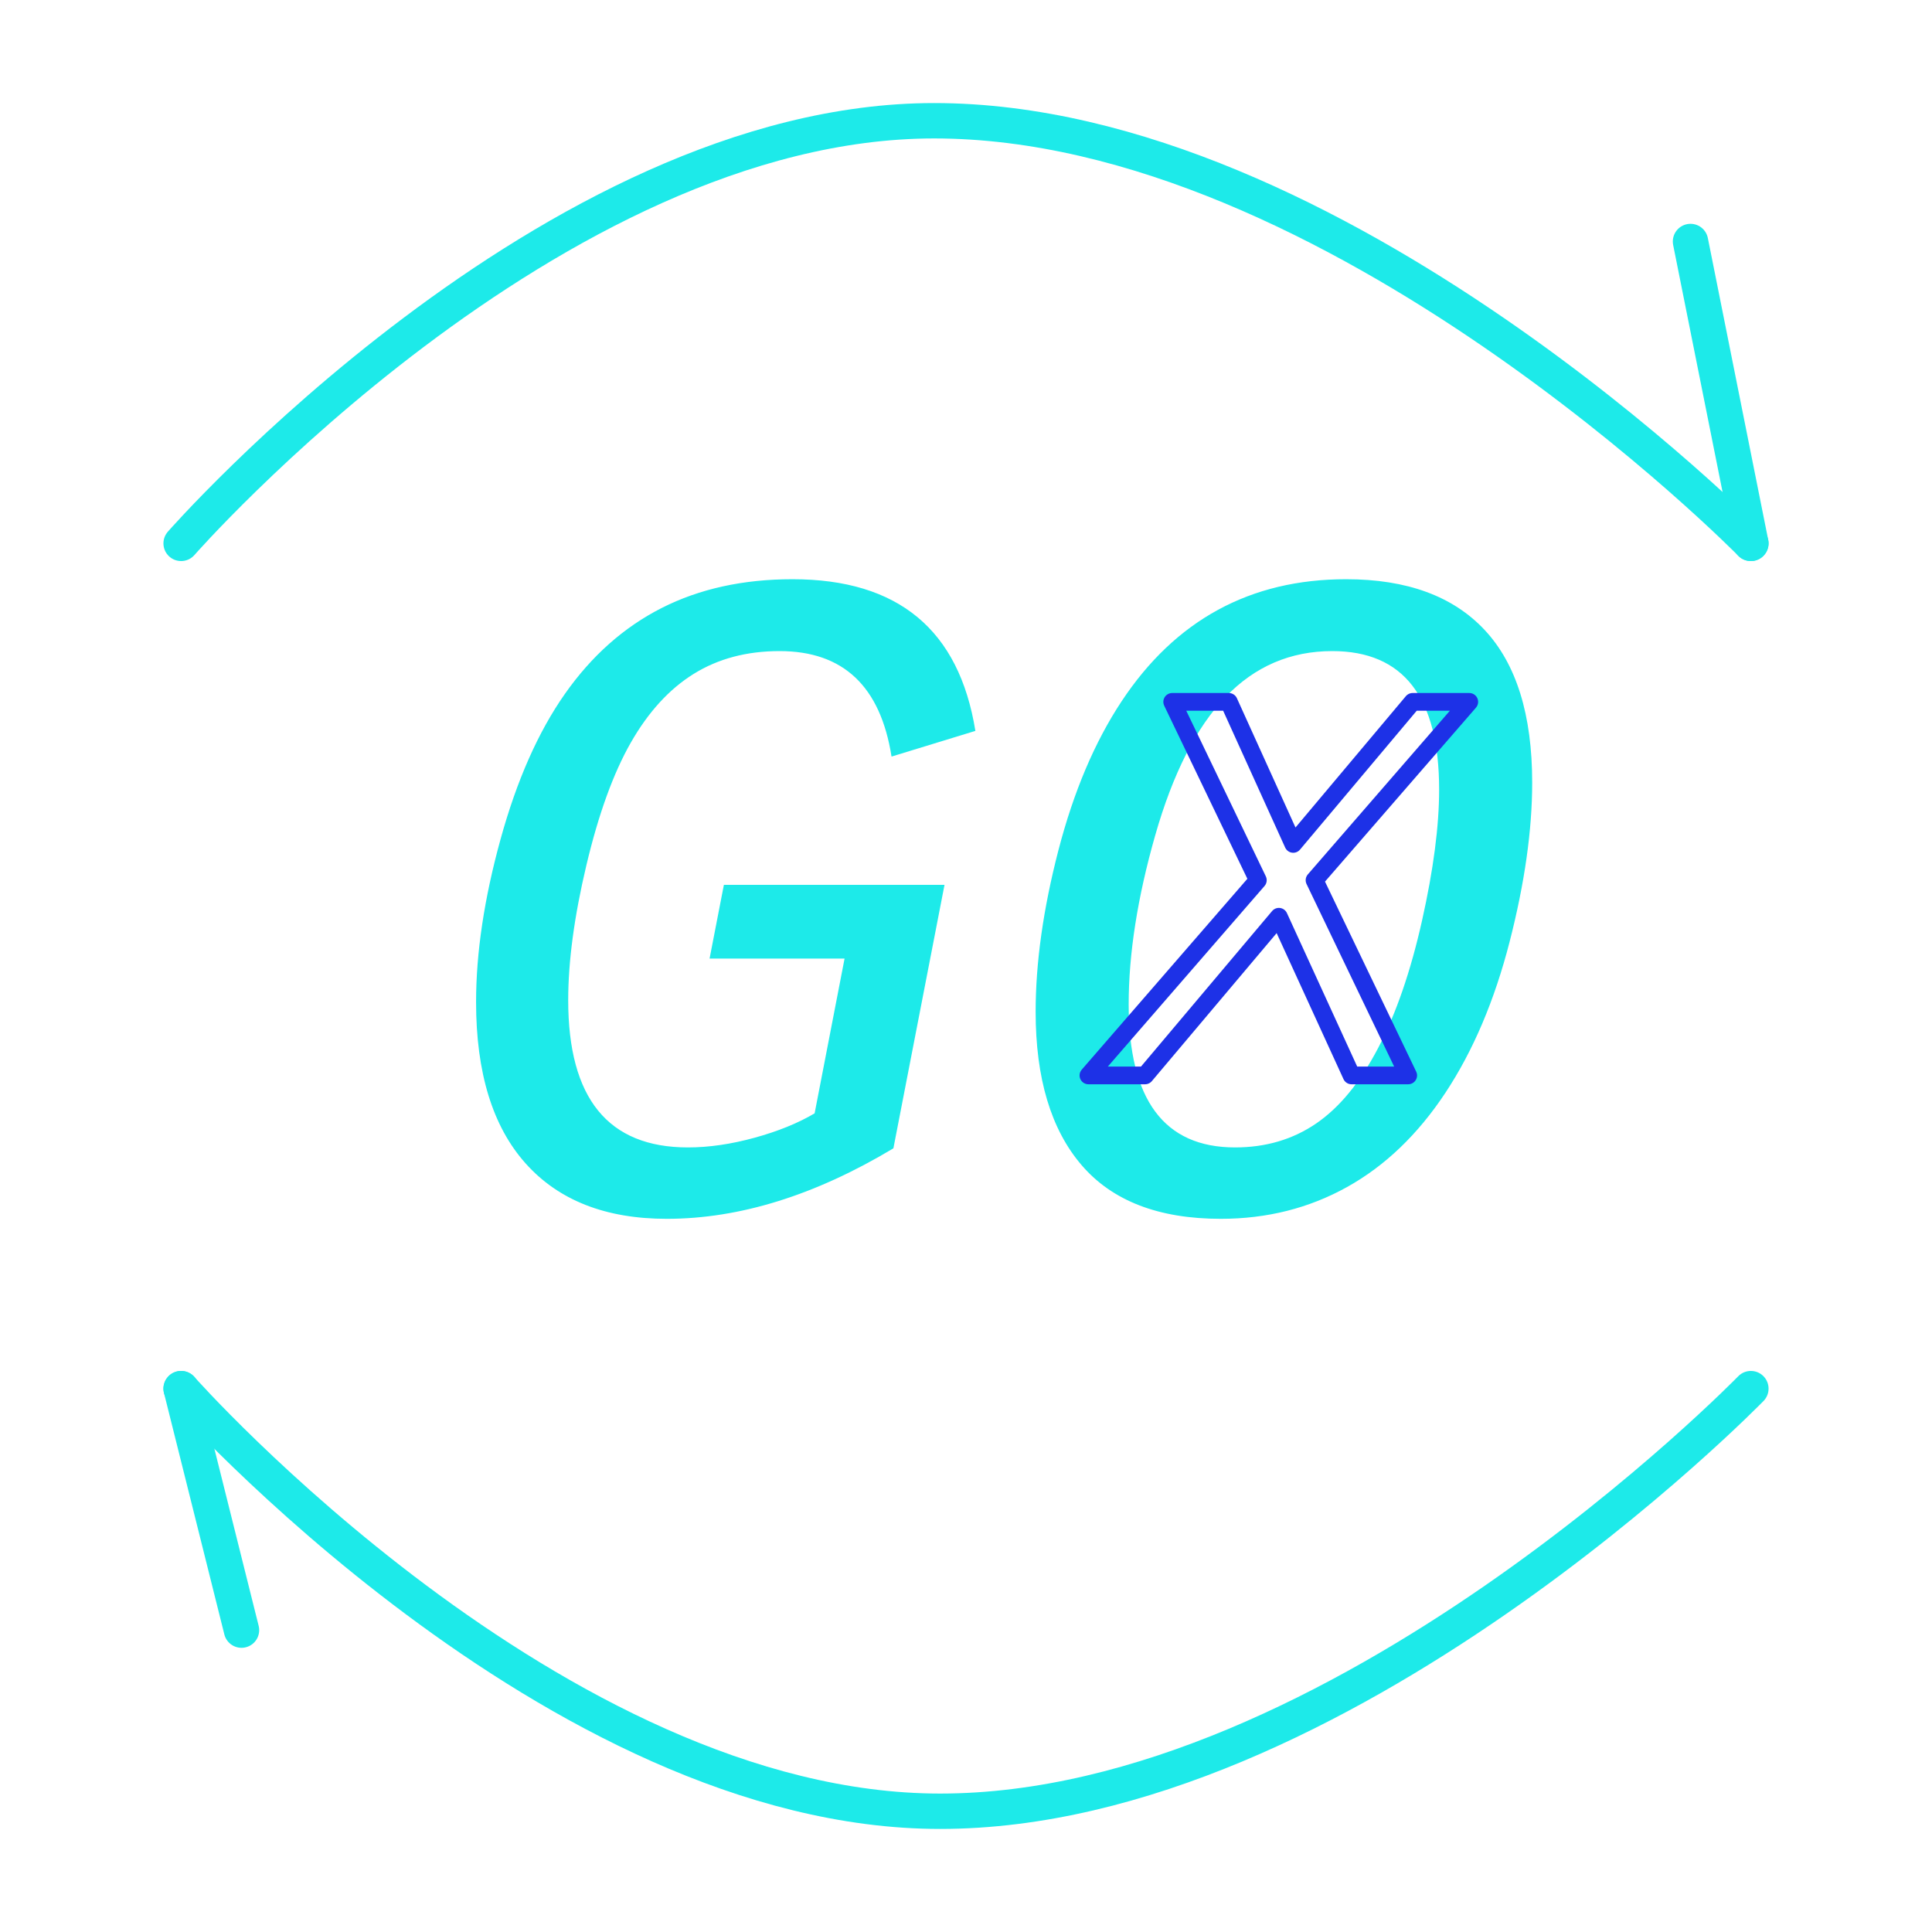
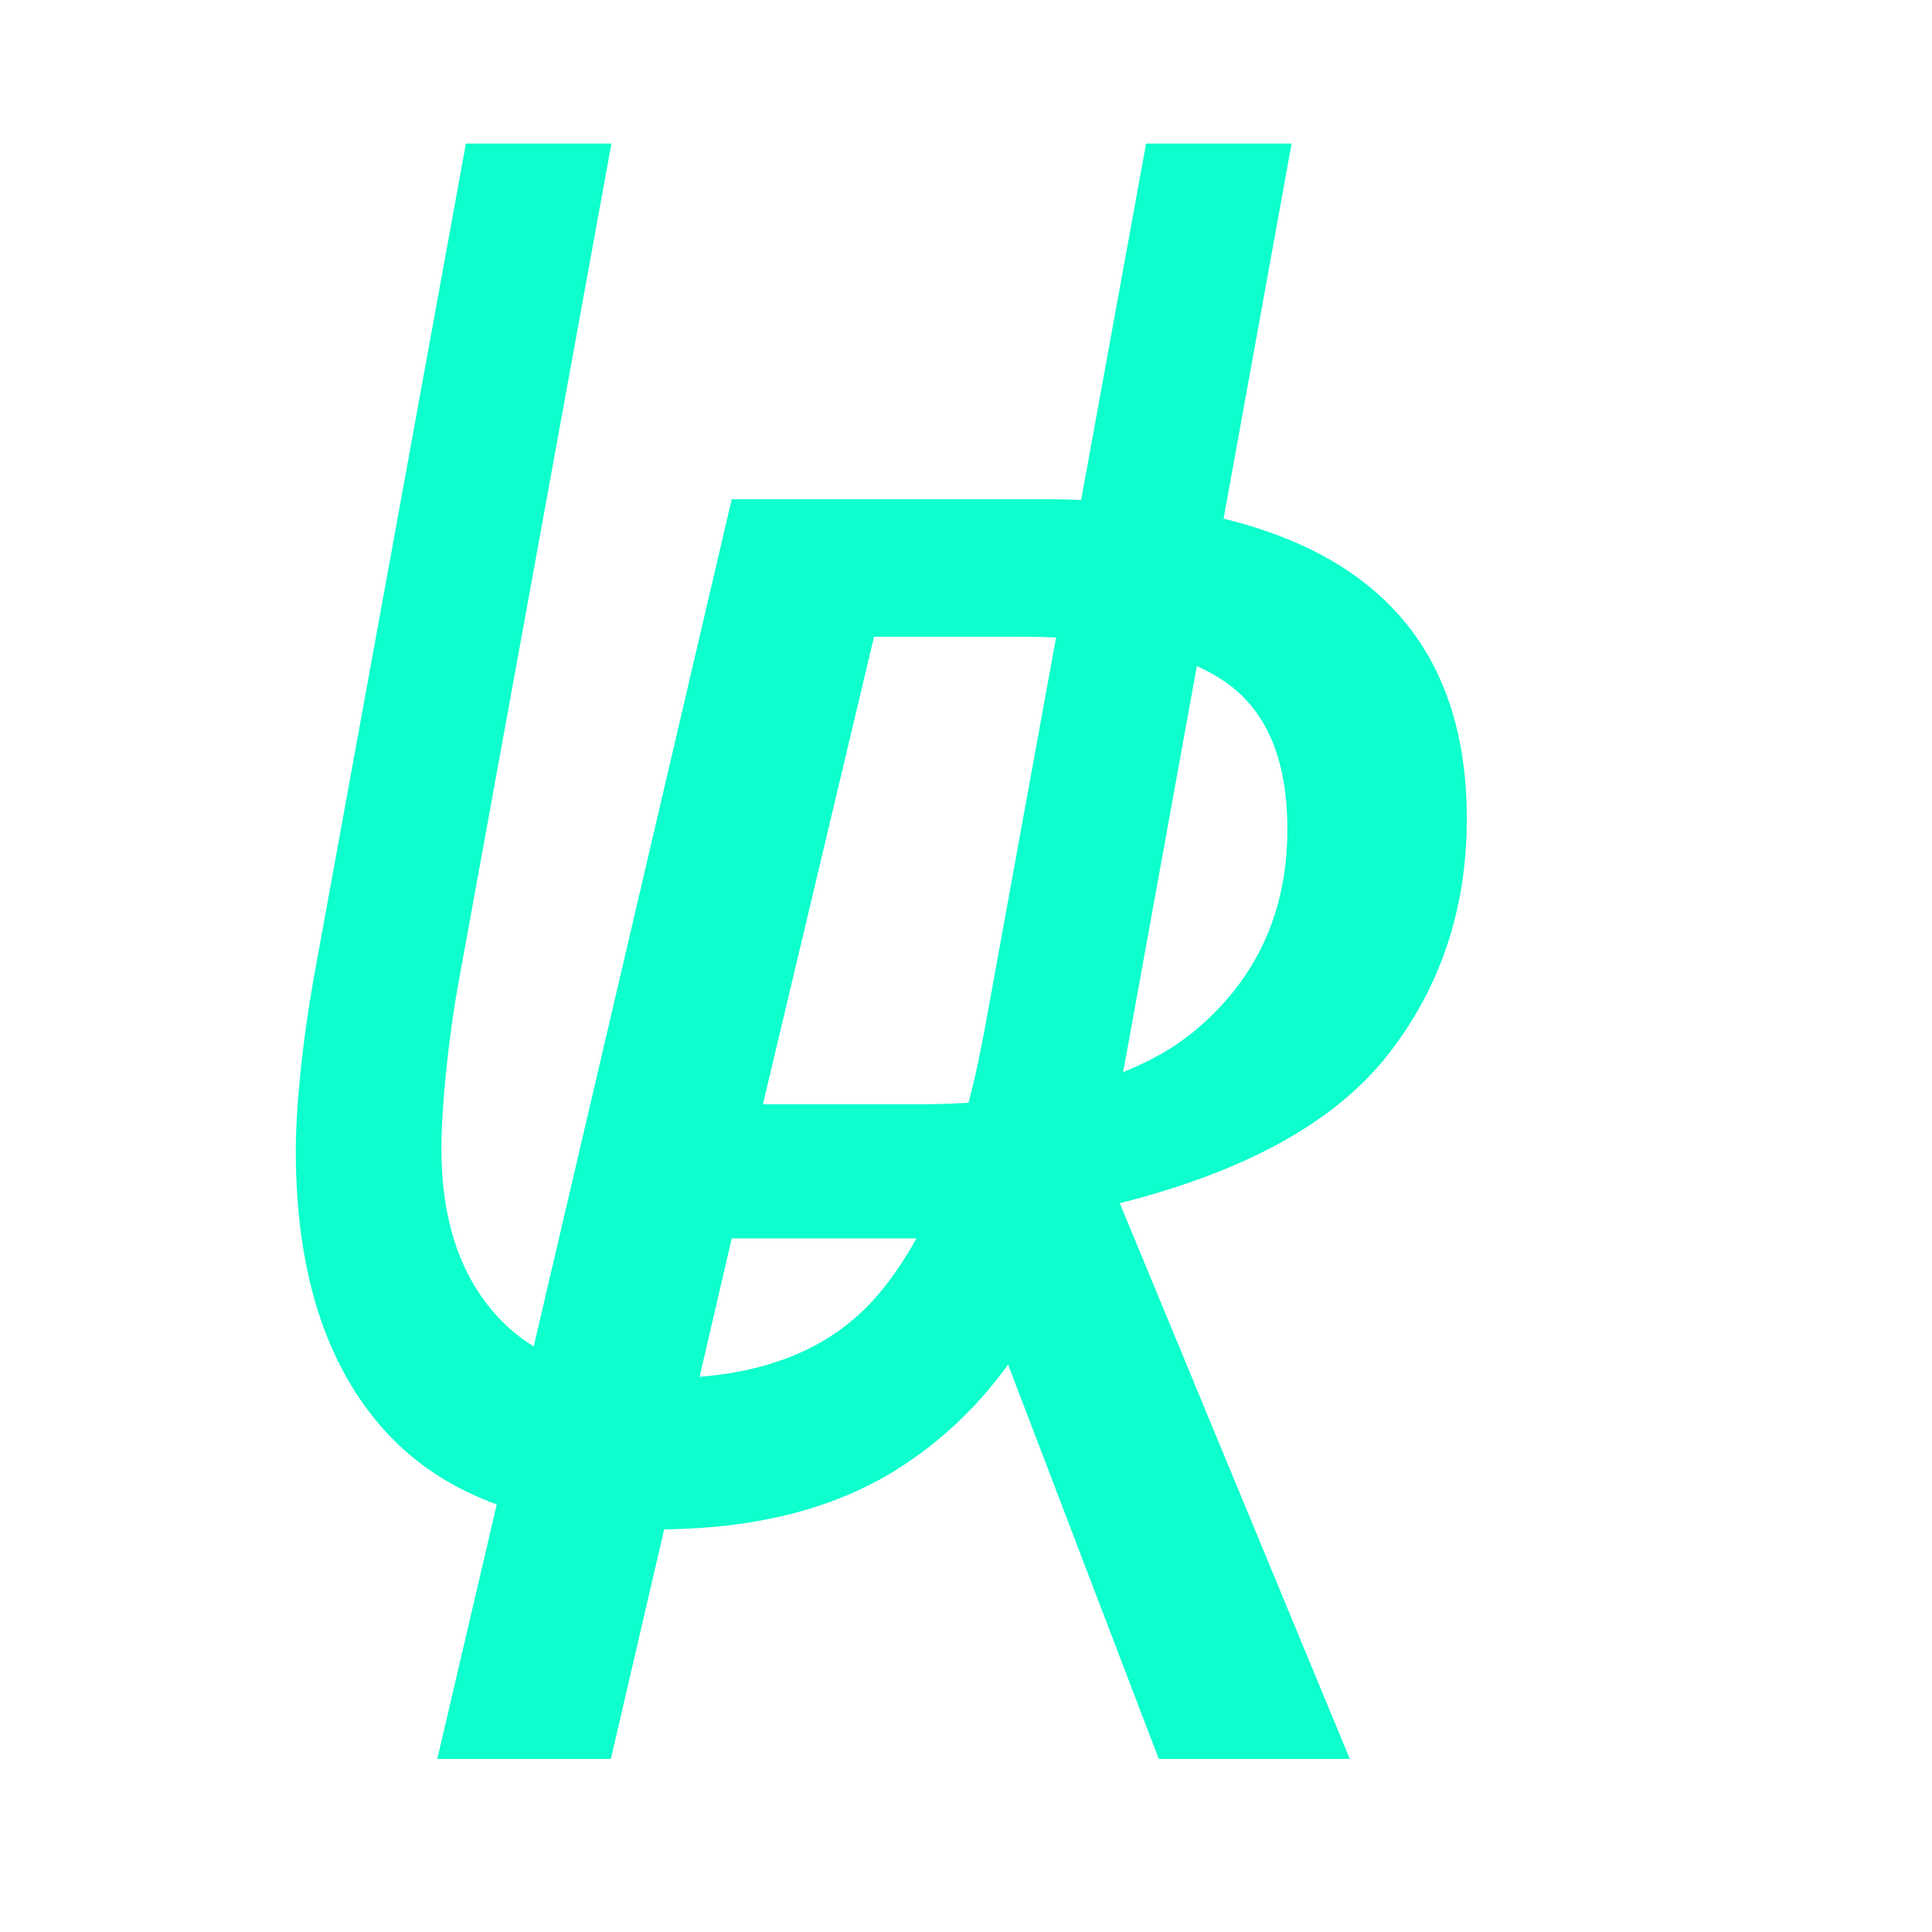
- <svg xmlns="http://www.w3.org/2000/svg" width="327.68" height="327.68" viewBox="0 0 1024 1024">
-   <path fill="none" stroke="#000" d="M128 864 96 736" style="stroke:#1deae9;stroke-opacity:1;stroke-width:18.75;stroke-dasharray:none;stroke-linejoin:round;stroke-linecap:round" />
-   <path fill="none" stroke="#000" d="m896 128 32 160" style="stroke-width:18.75;stroke-dasharray:none;stroke-linecap:round;stroke-linejoin:round;stroke:#1deae9;stroke-opacity:1" />
-   <path fill="none" stroke="#000" d="M96 736s198.21 224 402.28 224C710.06 960 928 736 928 736" style="stroke-linejoin:round;stroke-linecap:round;stroke-width:18.75;stroke-dasharray:none;stroke:#1deae9;stroke-opacity:1" />
-   <path fill="none" stroke="#000" d="M96 288S292.25 64 495.11 64C708.01 64 928 288 928 288m-128 0" style="stroke:#1deae9;stroke-opacity:1;stroke-width:18.75;stroke-dasharray:none;stroke-linejoin:round;stroke-linecap:round" />
-   <path fill="none" d="M353.39 646c-32.39 0-57.33-9.8-74.83-29.39-17.49-19.59-26.23-48.09-26.23-85.49 0-26.17 4.31-54.91 12.94-86.2q12.93-46.95 34.17-77.19c14.16-20.16 31.25-35.32 51.26-45.48 20.02-10.16 43.14-15.25 69.35-15.25 55.99 0 88.29 26.8 96.92 80.39L472.53 401c-5.85-37.27-25.63-55.91-59.33-55.91-17.4 0-32.58 4.03-45.53 12.08-12.94 8.04-24.05 20.19-33.33 36.44-9.27 16.25-17.12 37.91-23.54 64.97-6.43 27.06-9.64 50.92-9.64 71.56 0 52.01 21.15 78.02 63.46 78.02 11.08 0 22.84-1.71 35.29-5.13 12.44-3.41 23.06-7.73 31.86-12.94l15.87-82.03h-71.55l7.58-39.06h116.94l-27.09 139.64C432 633.55 391.96 646 353.39 646m293.66 0q-49.32 0-73.74-28.41c-16.27-18.94-24.4-46.06-24.4-81.34 0-26.01 4.02-54.54 12.07-85.59 8.07-31.07 19.22-57.37 33.46-78.91s31.28-37.72 51.14-48.53S688.07 307 713.45 307c32.23 0 56.73 8.98 73.49 26.95 16.77 17.97 25.15 44.92 25.15 80.85 0 25.2-3.99 53.32-11.97 84.39-7.98 31.05-19.29 57.68-33.93 79.87-14.65 22.19-32.07 38.89-52.25 50.11S671.46 646 647.05 646m115.72-227.52c0-48.92-18.89-73.39-56.65-73.39-22.13 0-40.97 8.09-56.51 24.27-15.54 16.17-28 40.67-37.36 73.5-9.36 32.84-14.03 62.66-14.03 89.47 0 50.55 18.8 75.83 56.39 75.83 16.28 0 30.6-4.23 42.97-12.68s23.32-21.78 32.84-39.98c9.52-18.21 17.29-40.76 23.31-67.66s9.04-50.02 9.04-69.36" style="stroke-linejoin:round;stroke-linecap:round;stroke-width:18.75;stroke-dasharray:none;stroke:#1deae9;stroke-opacity:0;fill:#1deae9;fill-opacity:1" />
-   <path fill="none" stroke="#000" d="m685.44 447.3 63.28-75.3h30.03l-82.03 94.52L746.38 570h-30.04l-38.51-84.11L606.92 570h-30.03l89.8-103.48L621.28 372h30.03z" style="fill:none;fill-opacity:1;stroke:#1d31e7;stroke-opacity:1;stroke-width:9.375;stroke-dasharray:none;stroke-linecap:round;paint-order:normal;stroke-linejoin:round" />
+ <svg xmlns="http://www.w3.org/2000/svg" width="1023.999" height="1024" viewBox="0 0 270.933 270.933">
+   <path fill="none" d="M0 0h270.933v270.933H0z" style="fill:#0c00cc;fill-opacity:0;stroke:#e0528a;stroke-width:0;paint-order:stroke markers fill" />
+   <text xml:space="preserve" x="25.287" y="195.743" style="font-style:oblique;font-variant:normal;font-weight:400;font-stretch:normal;font-size:248.096px;font-family:&quot;Hi.&quot;;-inkscape-font-specification:&quot;Hi., Oblique&quot;;font-variant-ligatures:normal;font-variant-caps:normal;font-variant-numeric:normal;font-variant-east-asian:normal;writing-mode:lr-tb;direction:ltr;fill:#0cffcc;fill-opacity:1;stroke:#e0528a;stroke-width:0;stroke-opacity:0;paint-order:stroke markers fill" transform="scale(.92426 1.08194)">
+     <tspan x="25.287" y="195.743" style="font-style:oblique;font-variant:normal;font-weight:400;font-stretch:normal;font-size:248.096px;font-family:&quot;Hi.&quot;;-inkscape-font-specification:&quot;Hi., Oblique&quot;;font-variant-ligatures:normal;font-variant-caps:normal;font-variant-numeric:normal;font-variant-east-asian:normal;fill:#0cffcc;fill-opacity:1;stroke-width:0">U</tspan>
+   </text>
+   <text xml:space="preserve" x="47.681" y="259.287" style="font-style:oblique;font-variant:normal;font-weight:400;font-stretch:normal;font-size:260.095px;font-family:&quot;Hi.&quot;;-inkscape-font-specification:&quot;Hi., Oblique&quot;;font-variant-ligatures:normal;font-variant-caps:normal;font-variant-numeric:normal;font-variant-east-asian:normal;writing-mode:lr-tb;direction:ltr;fill:#0cffcc;fill-opacity:1;stroke:#e0528a;stroke-width:0;stroke-opacity:0;paint-order:stroke markers fill" transform="scale(1.05119 .9513)">
+     <tspan x="47.681" y="259.287" style="stroke-width:0">R</tspan>
+   </text>
</svg>
